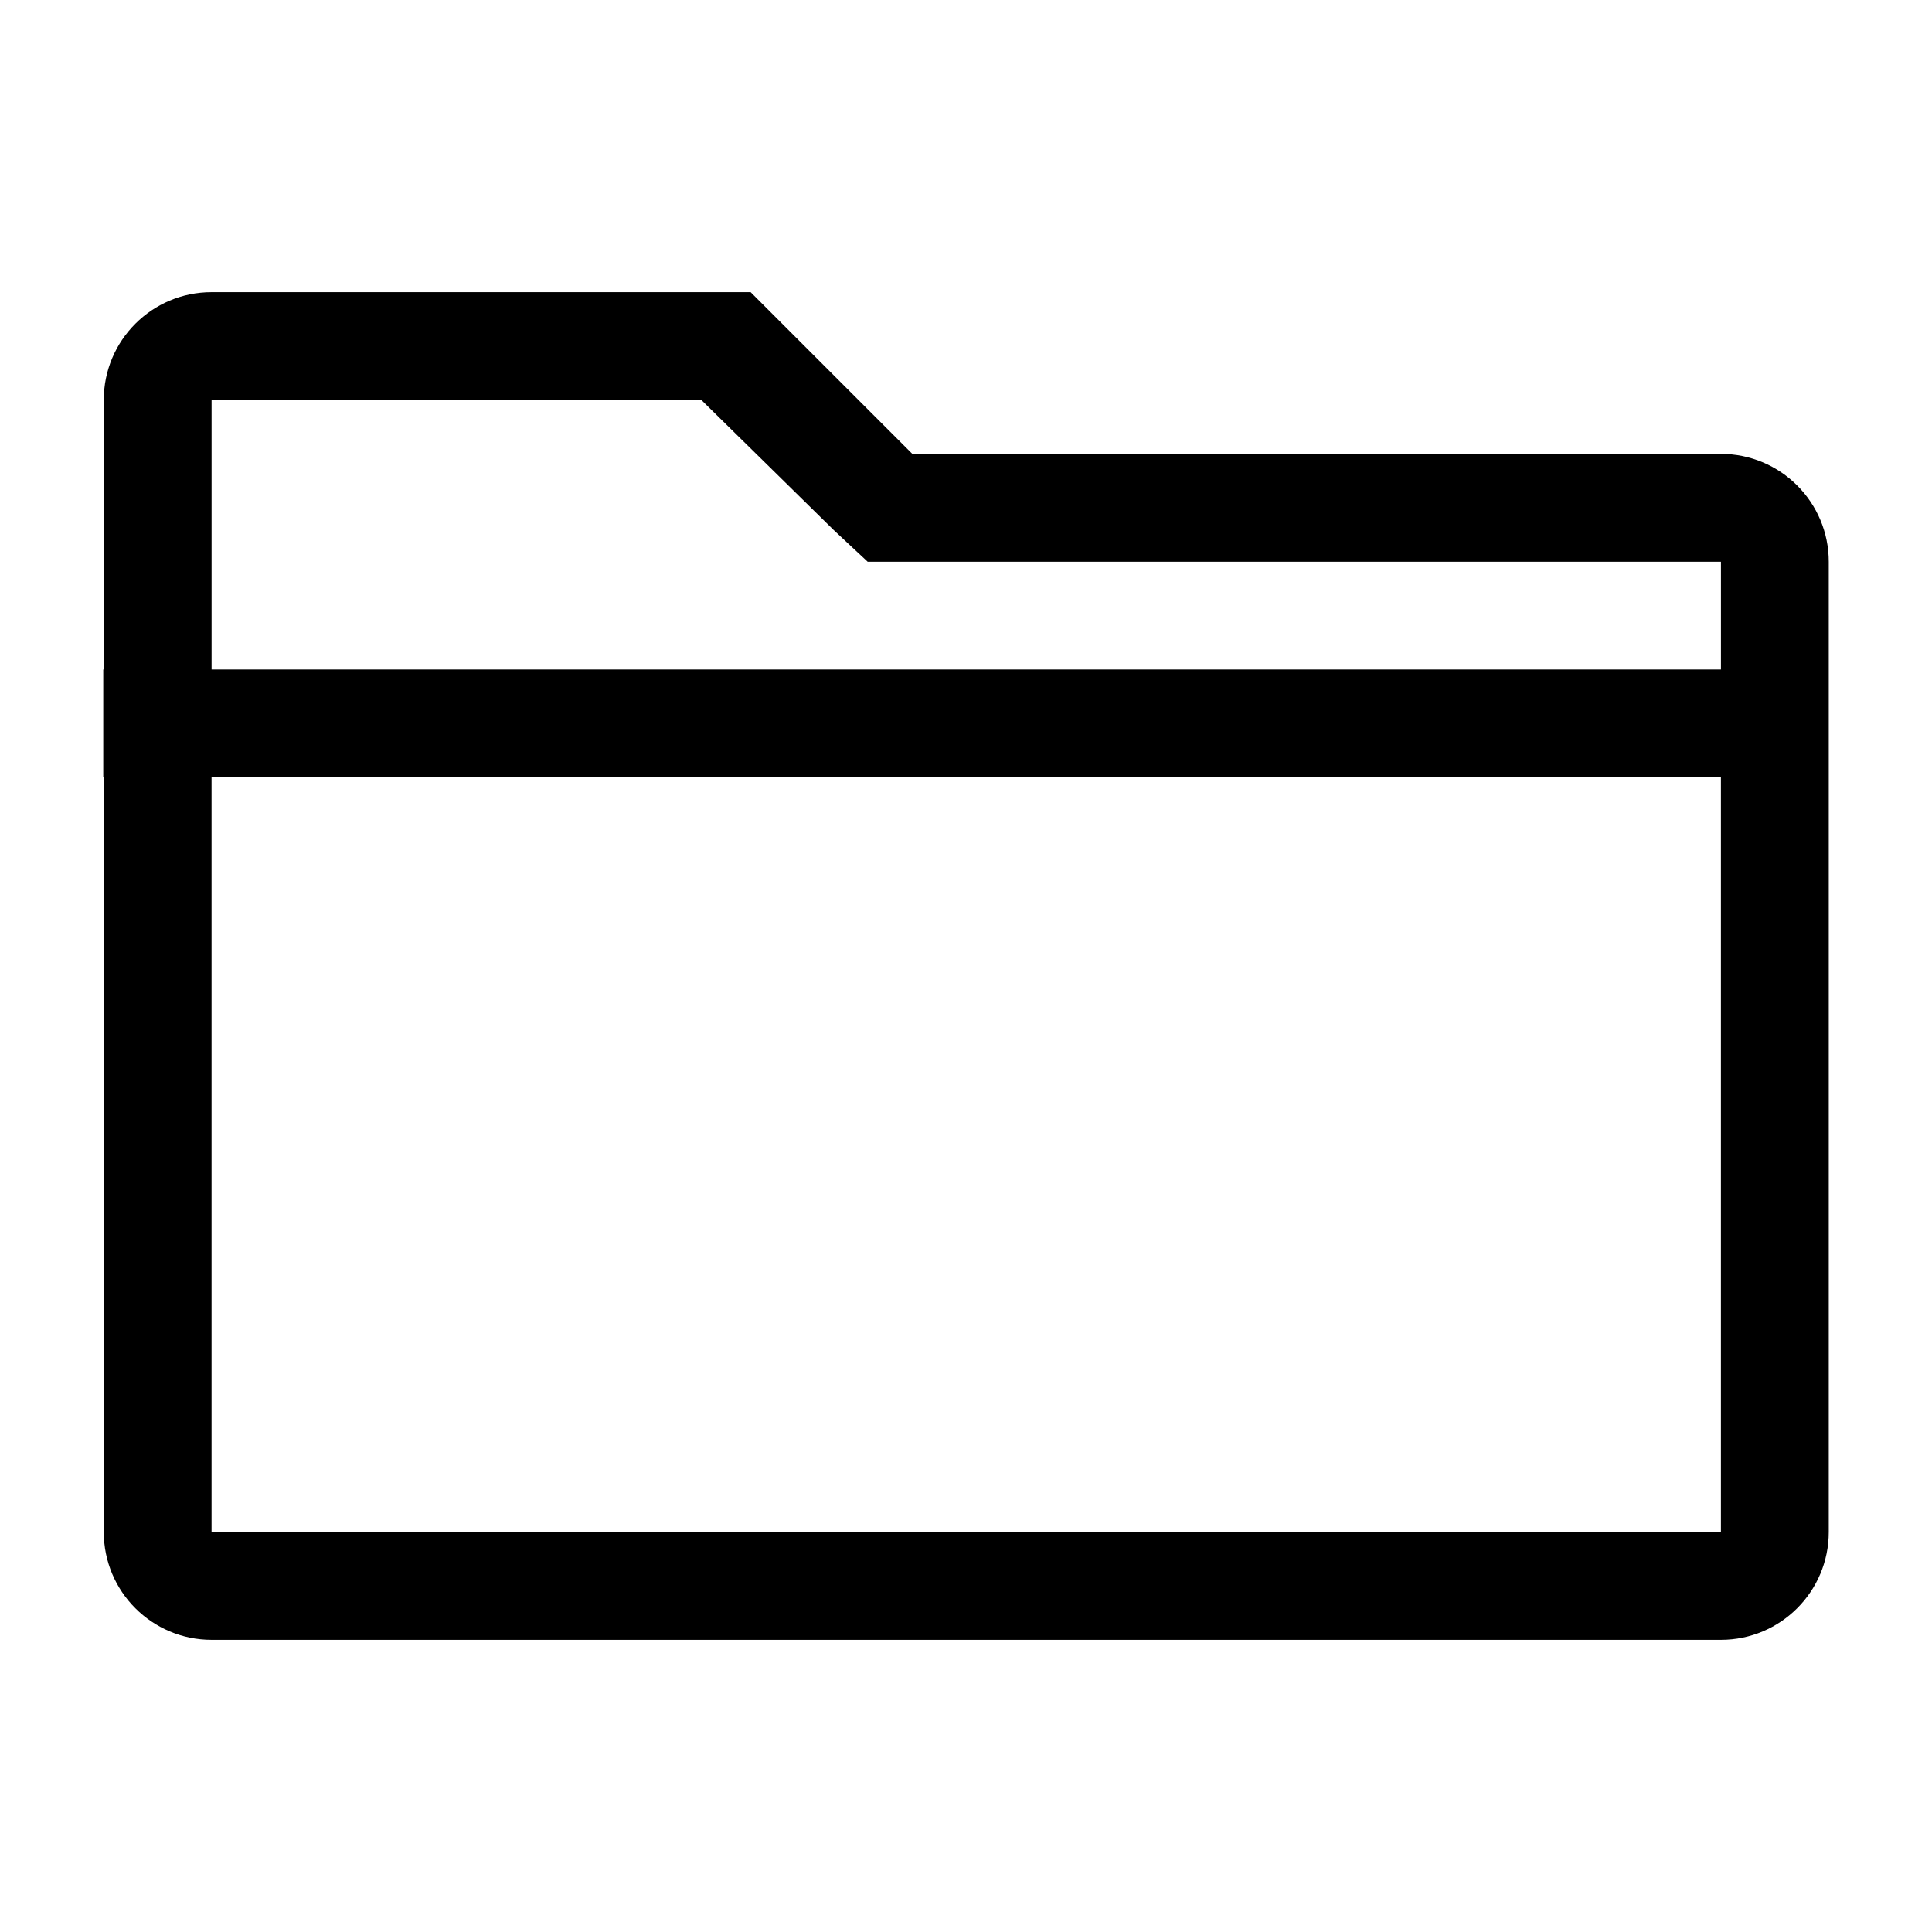
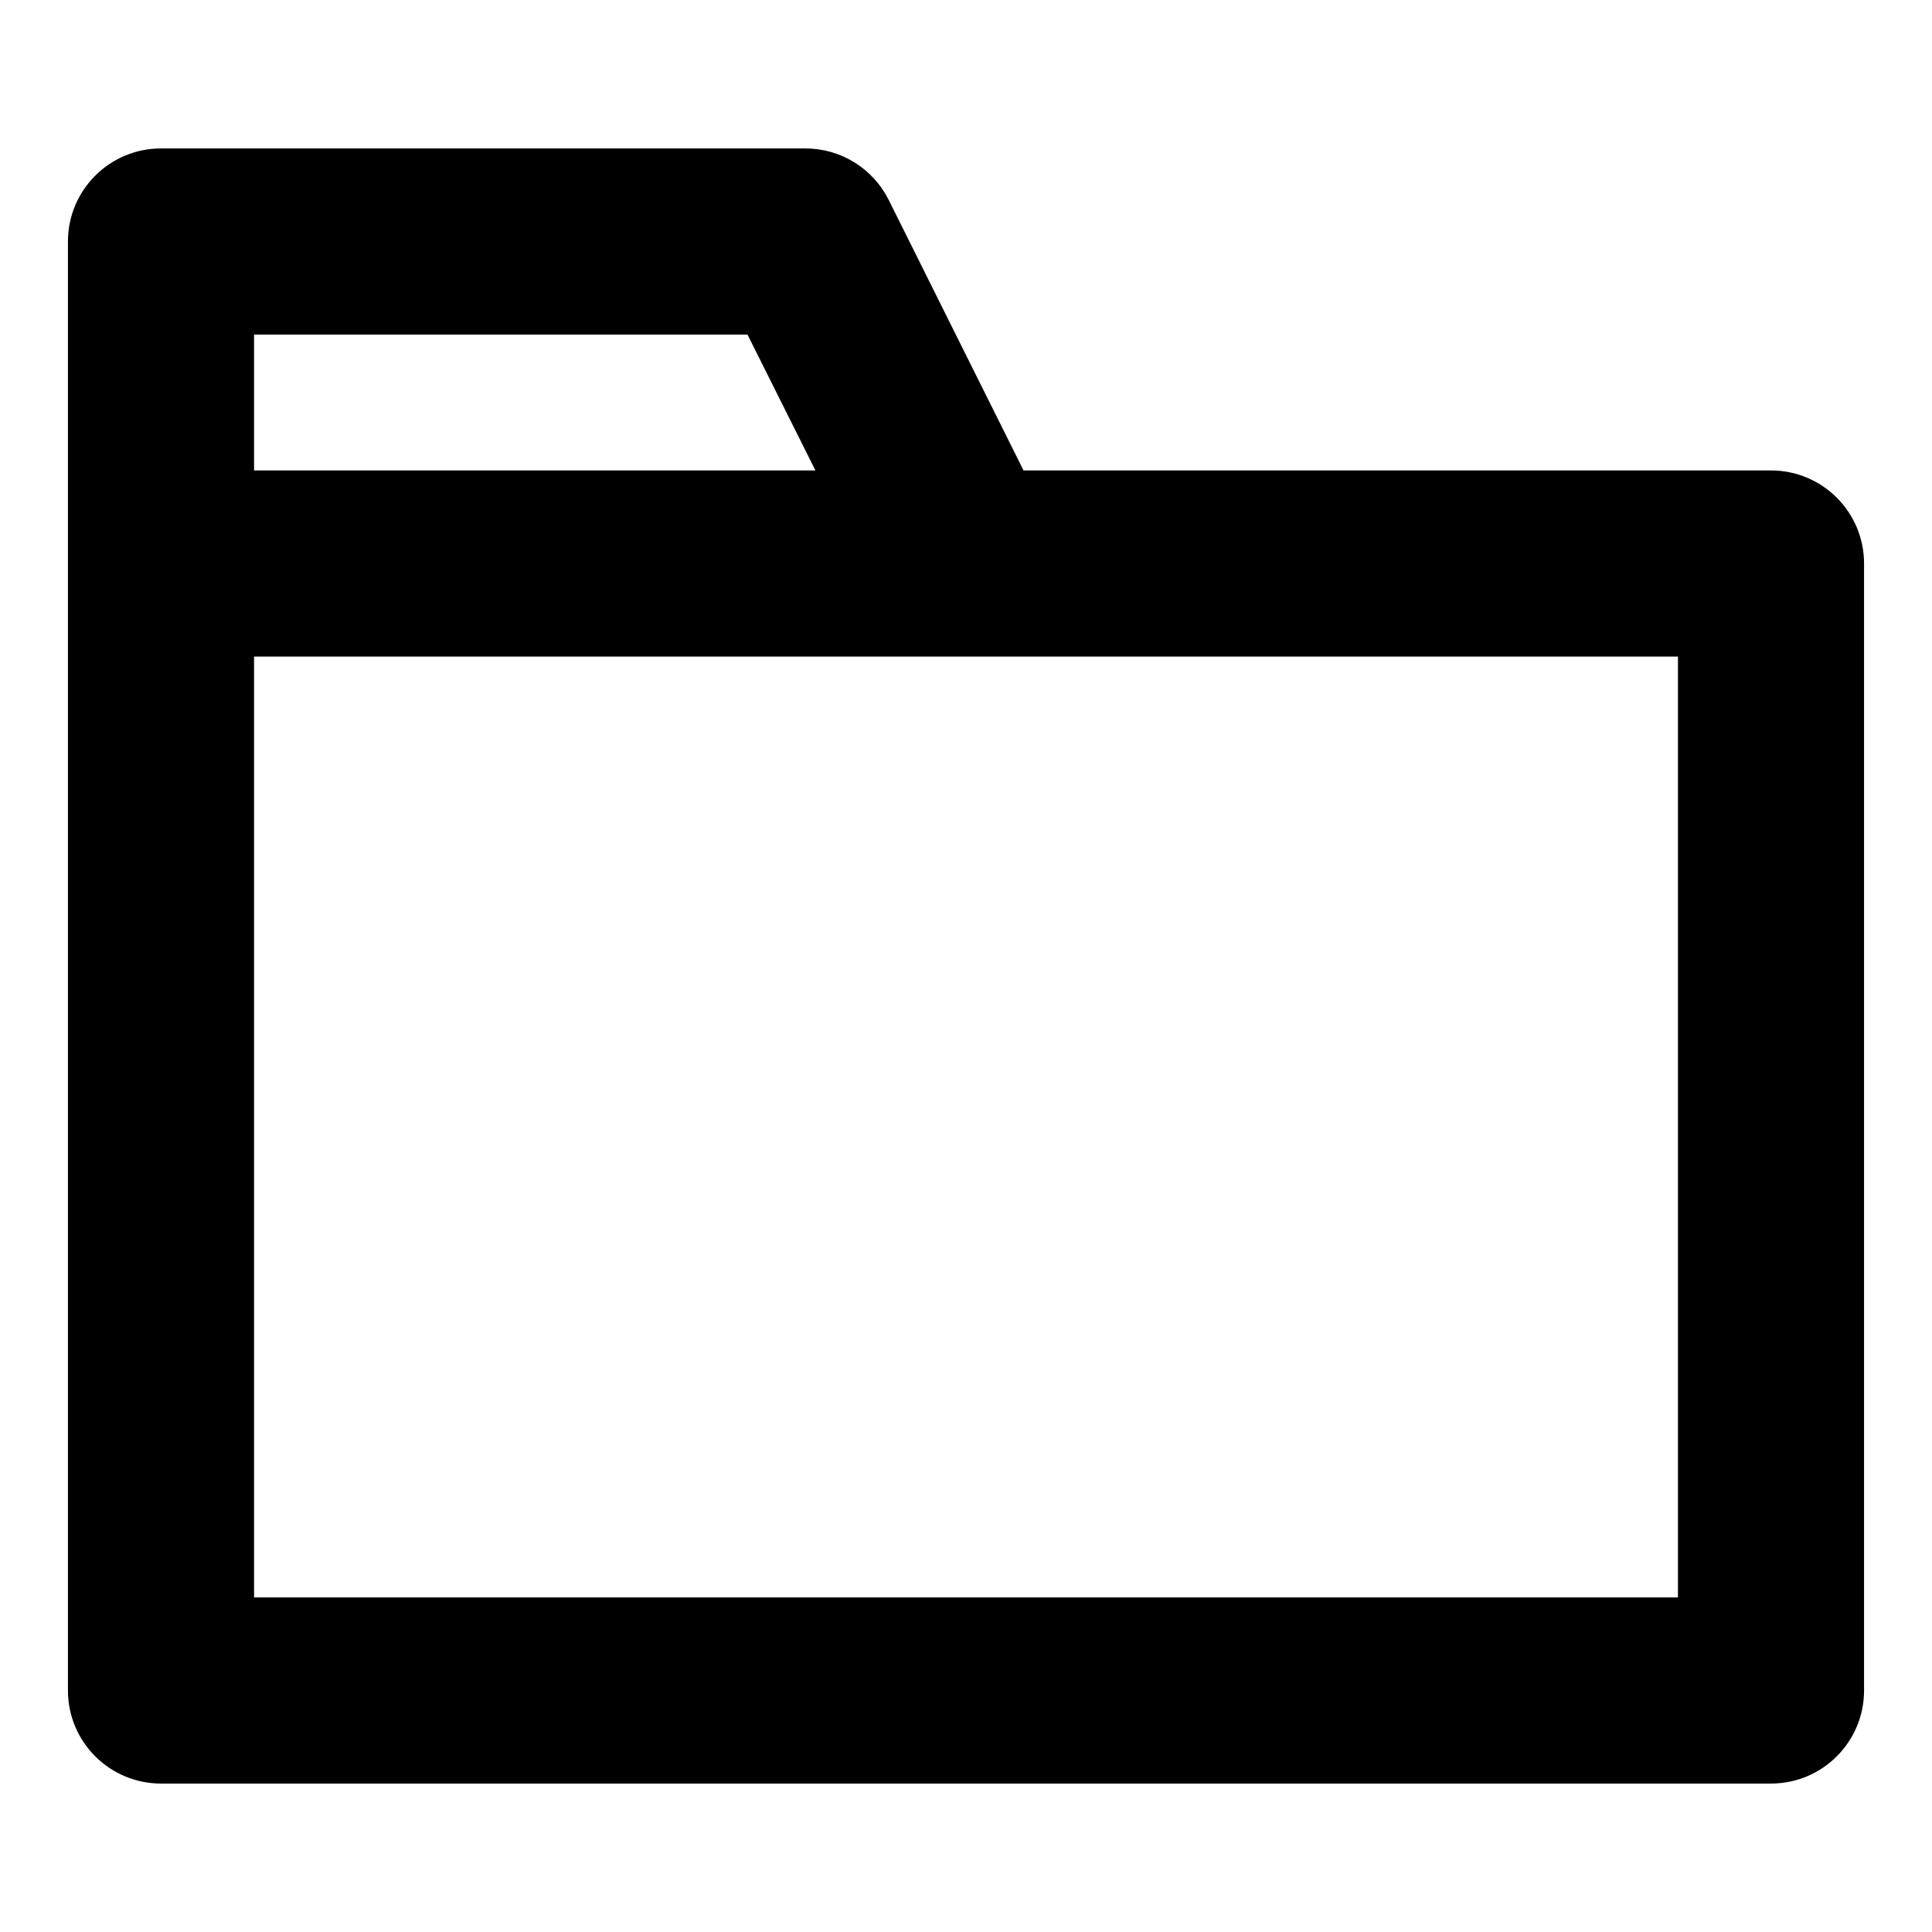
- <svg xmlns="http://www.w3.org/2000/svg" fill="#000000" width="64px" height="64px" viewBox="-61.44 -61.44 1146.88 1146.88" stroke="#000000" stroke-width="0.01" transform="rotate(0)">
+ <svg xmlns="http://www.w3.org/2000/svg" fill="#000000" width="64px" height="64px" viewBox="0 0 24.00 24.00" stroke="#000000" stroke-width="0.312">
  <g id="SVGRepo_bgCarrier" stroke-width="0" />
-   <g id="SVGRepo_tracerCarrier" stroke-linecap="round" stroke-linejoin="round" stroke="#CCCCCC" stroke-width="2.048" />
+   <g id="SVGRepo_tracerCarrier" stroke-linecap="round" stroke-linejoin="round" />
  <g id="SVGRepo_iconCarrier">
-     <path d="M960.16 208h-480l-96-96h-320c-35.344 0-64 28.656-64 64v160h-.304v64H.16v448c0 35.344 28.656 64 64 64h896c35.344 0 64-28.656 64-64V272c0-35.344-28.656-64-64-64zM64.145 176h290.75l78.624 77.248L453.632 272H960.16v64h-896V176h-.016zm-.001 672V400h896v448h-896z" />
+     <path d="M22,6H12.618L10.9,2.553A1,1,0,0,0,10,2H2A1,1,0,0,0,1,3V21a1,1,0,0,0,1,1H22a1,1,0,0,0,1-1V7A1,1,0,0,0,22,6ZM3,4H9.382l1,2H3ZM21,20H3V8H21Z" />
  </g>
</svg>
